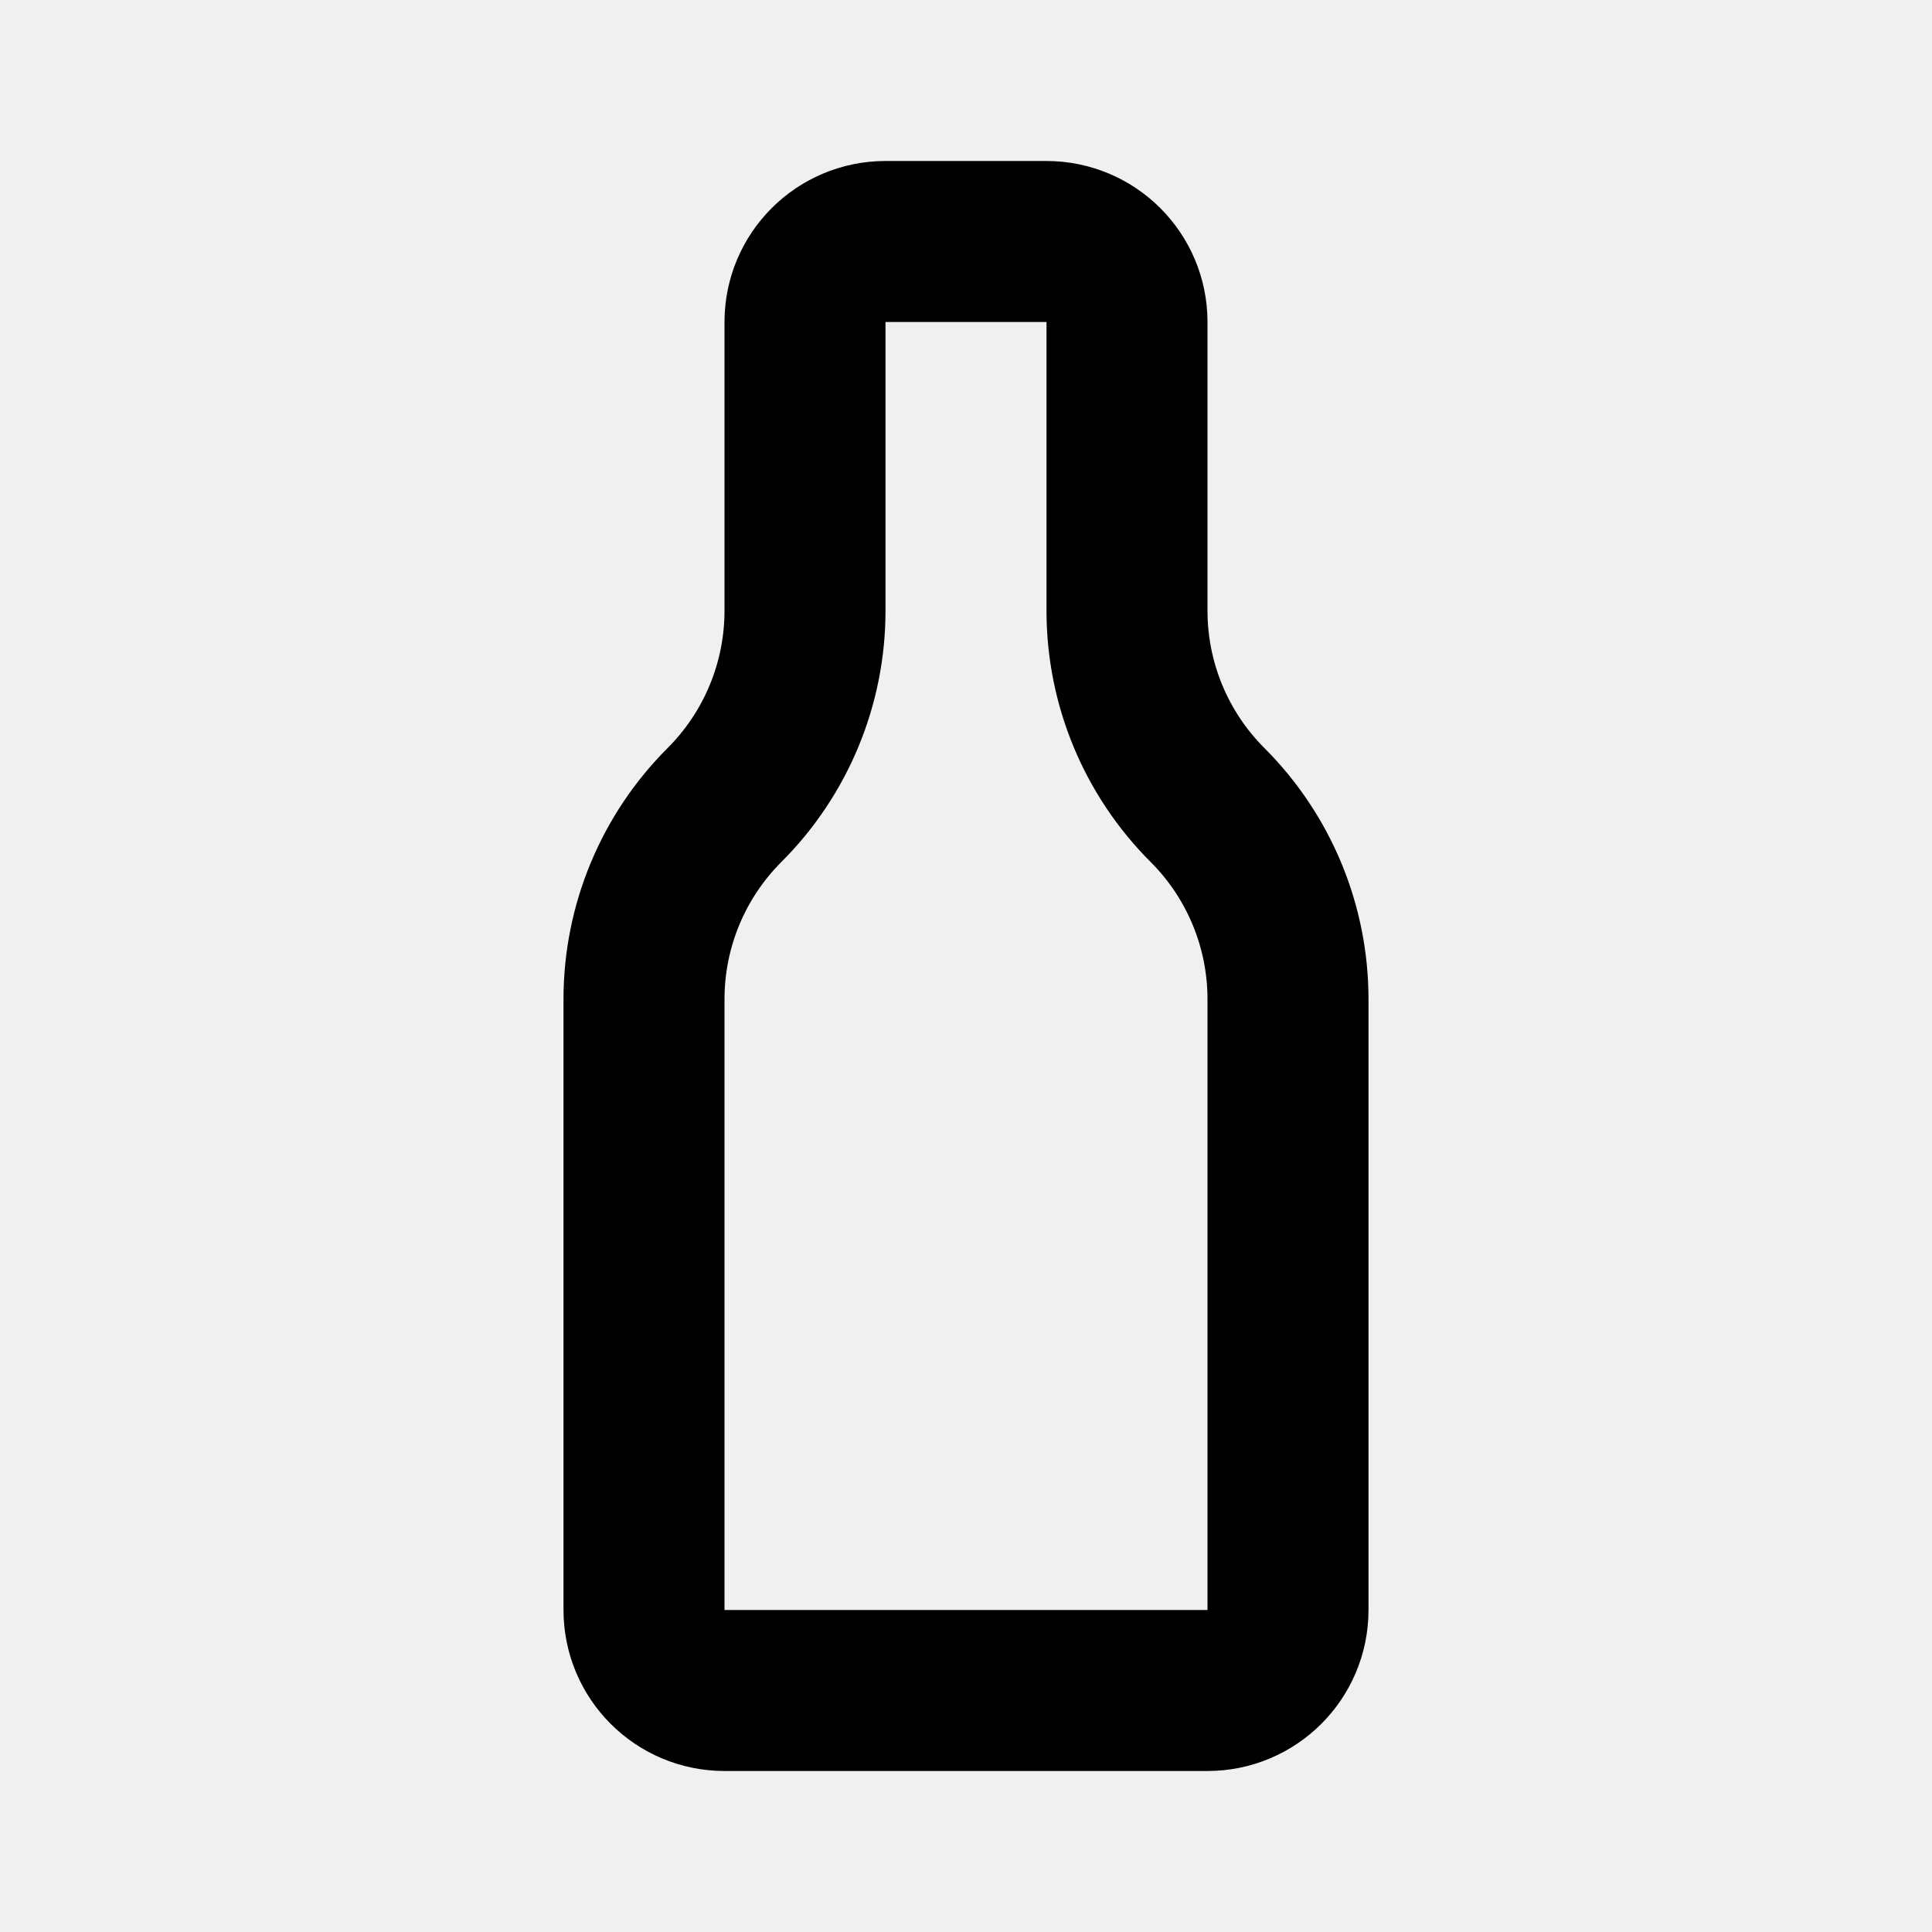
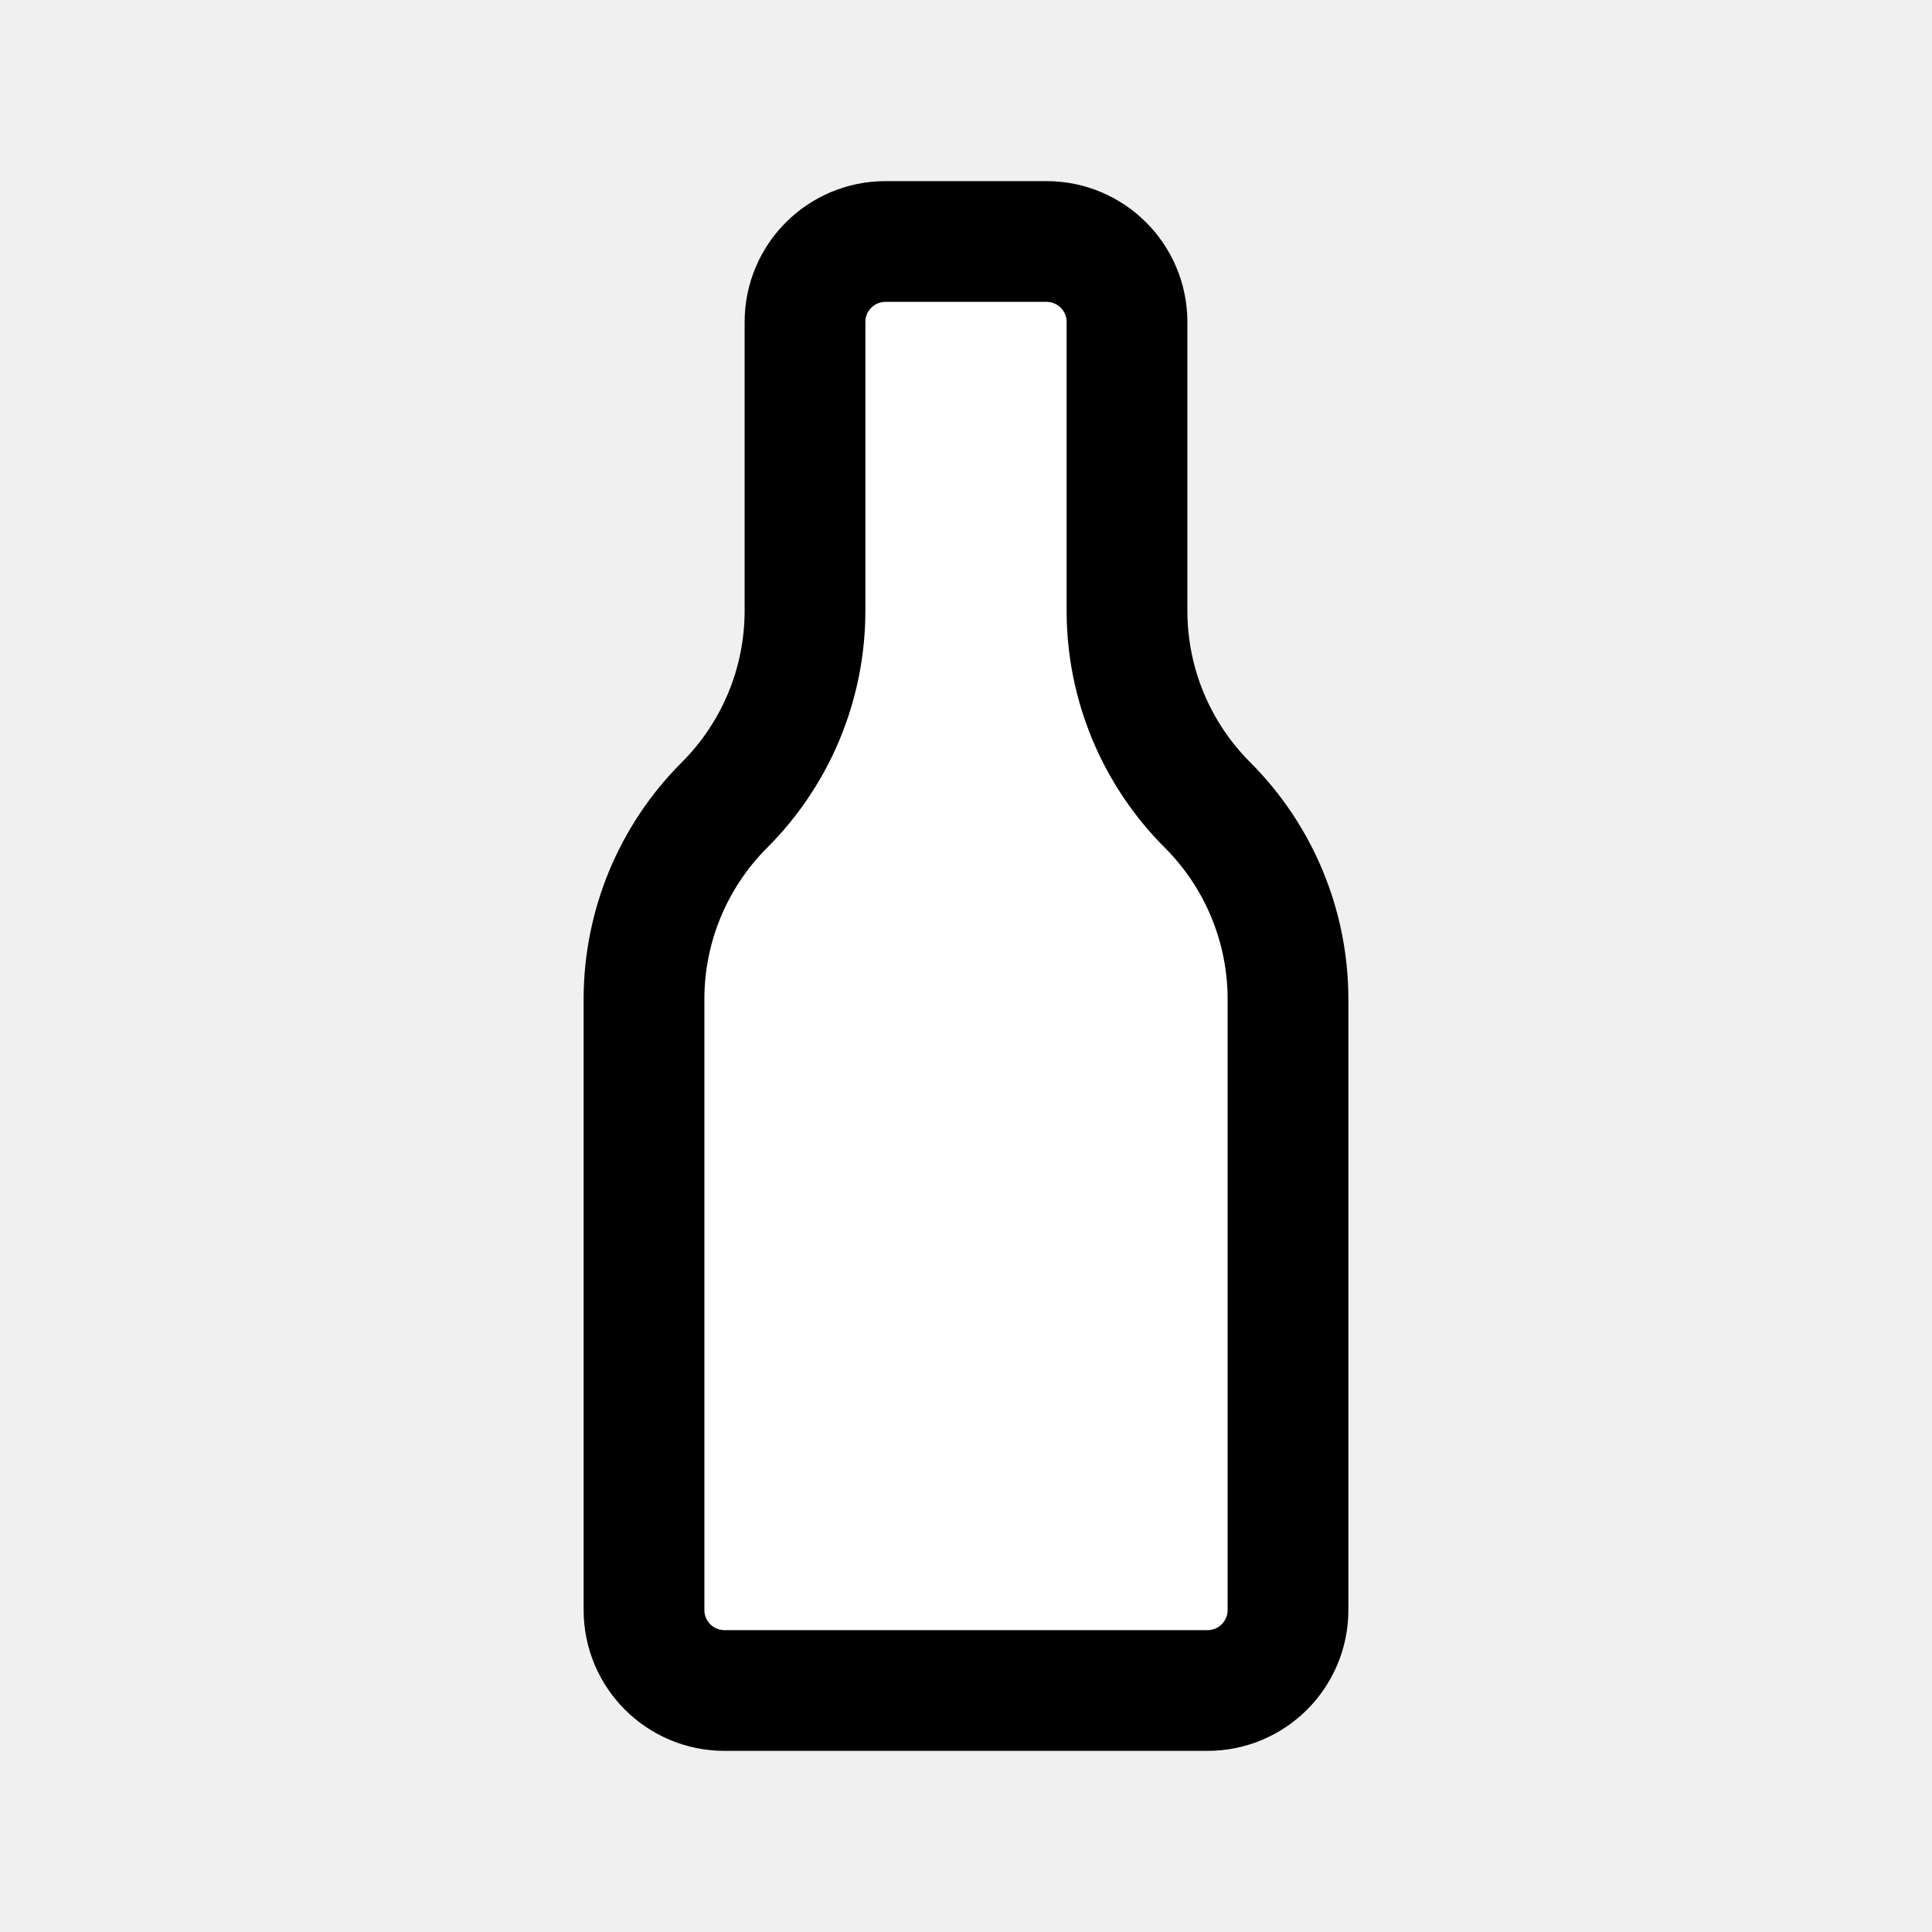
<svg xmlns="http://www.w3.org/2000/svg" fill="#000000" width="800px" height="800px" viewBox="0 0 24 24" id="bottle-2" data-name="Line Color" class="icon line-color">
-   <path id="primary" d="M14,7.59V4a1,1,0,0,0-1-1H11a1,1,0,0,0-1,1V7.59A3.41,3.41,0,0,1,9,10H9a3.41,3.41,0,0,0-1,2.41V20a1,1,0,0,0,1,1h6a1,1,0,0,0,1-1V12.41A3.41,3.41,0,0,0,15,10h0A3.41,3.41,0,0,1,14,7.59Z" style="fill: none; stroke: rgb(0, 0, 0); stroke-linecap: round; stroke-linejoin: round; stroke-width: 2;" />
+   <path id="primary" d="M14,7.59V4a1,1,0,0,0-1-1H11a1,1,0,0,0-1,1V7.59A3.41,3.41,0,0,1,9,10H9a3.41,3.41,0,0,0-1,2.41V20a1,1,0,0,0,1,1h6a1,1,0,0,0,1-1V12.41A3.41,3.41,0,0,0,15,10h0A3.41,3.41,0,0,1,14,7.59Z" style="fill: #ffffff; stroke: #000000; stroke-linecap: round; stroke-linejoin: round; stroke-width: 1.5;" />
</svg>
